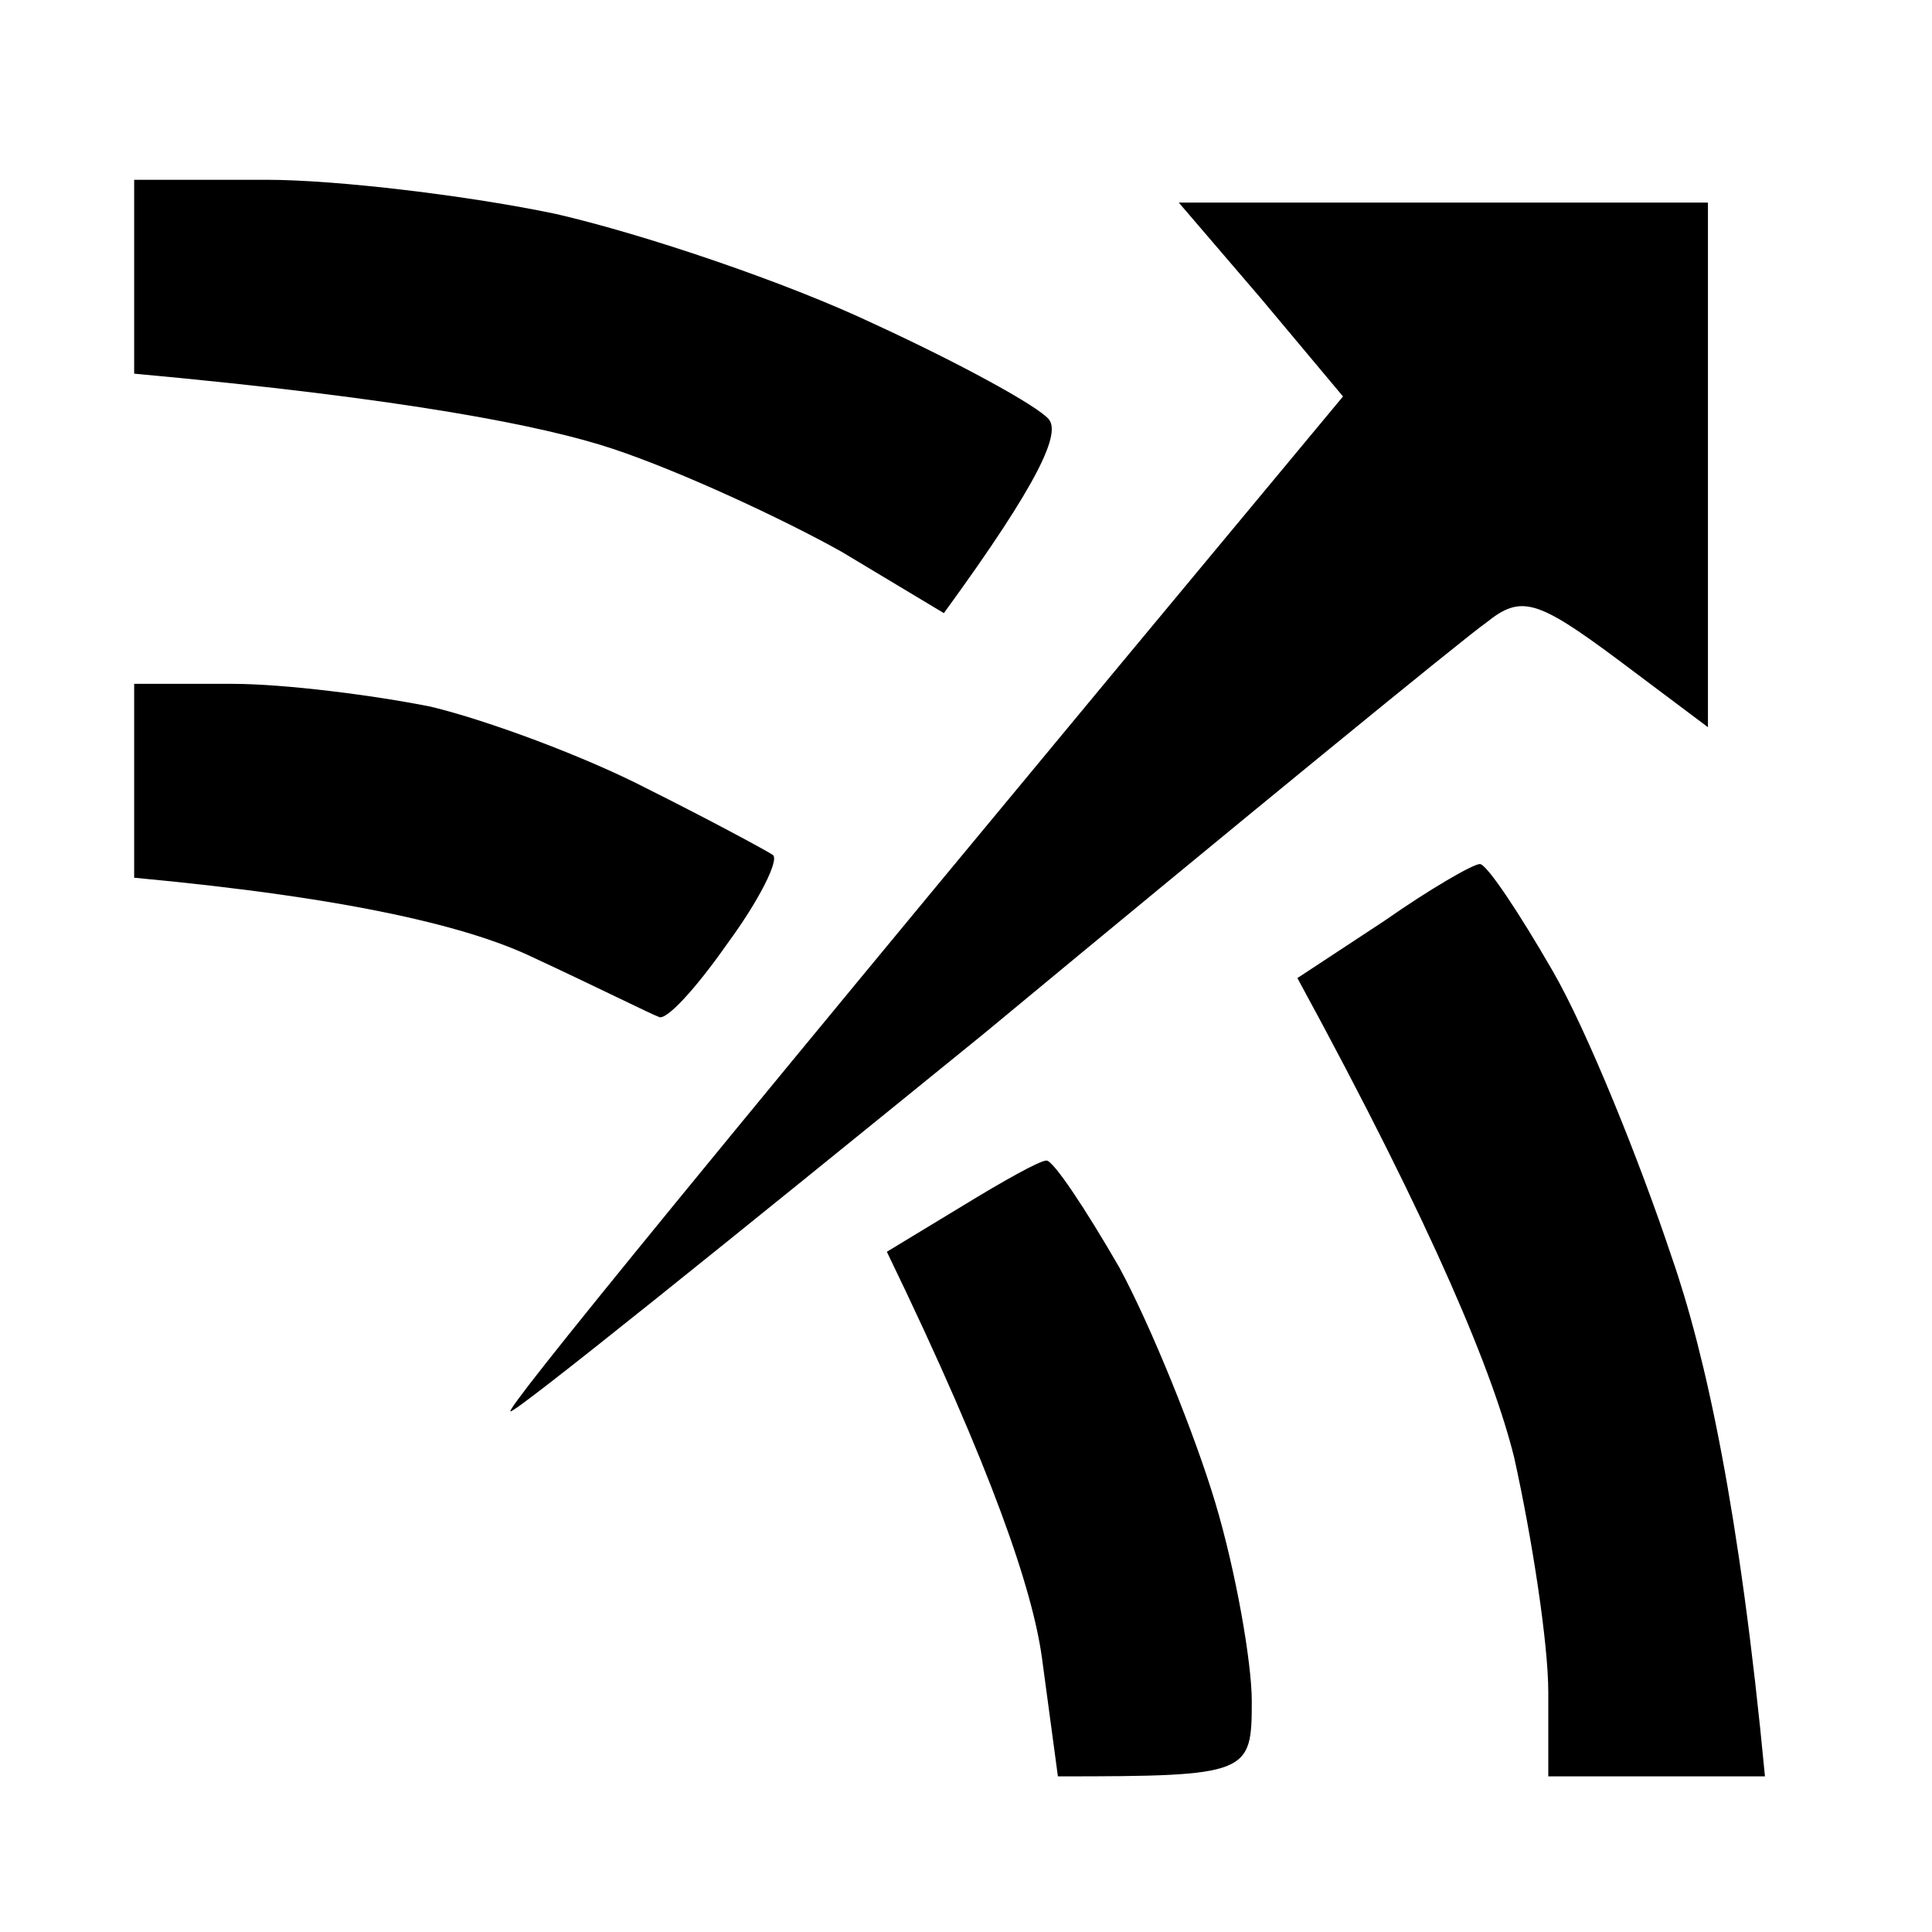
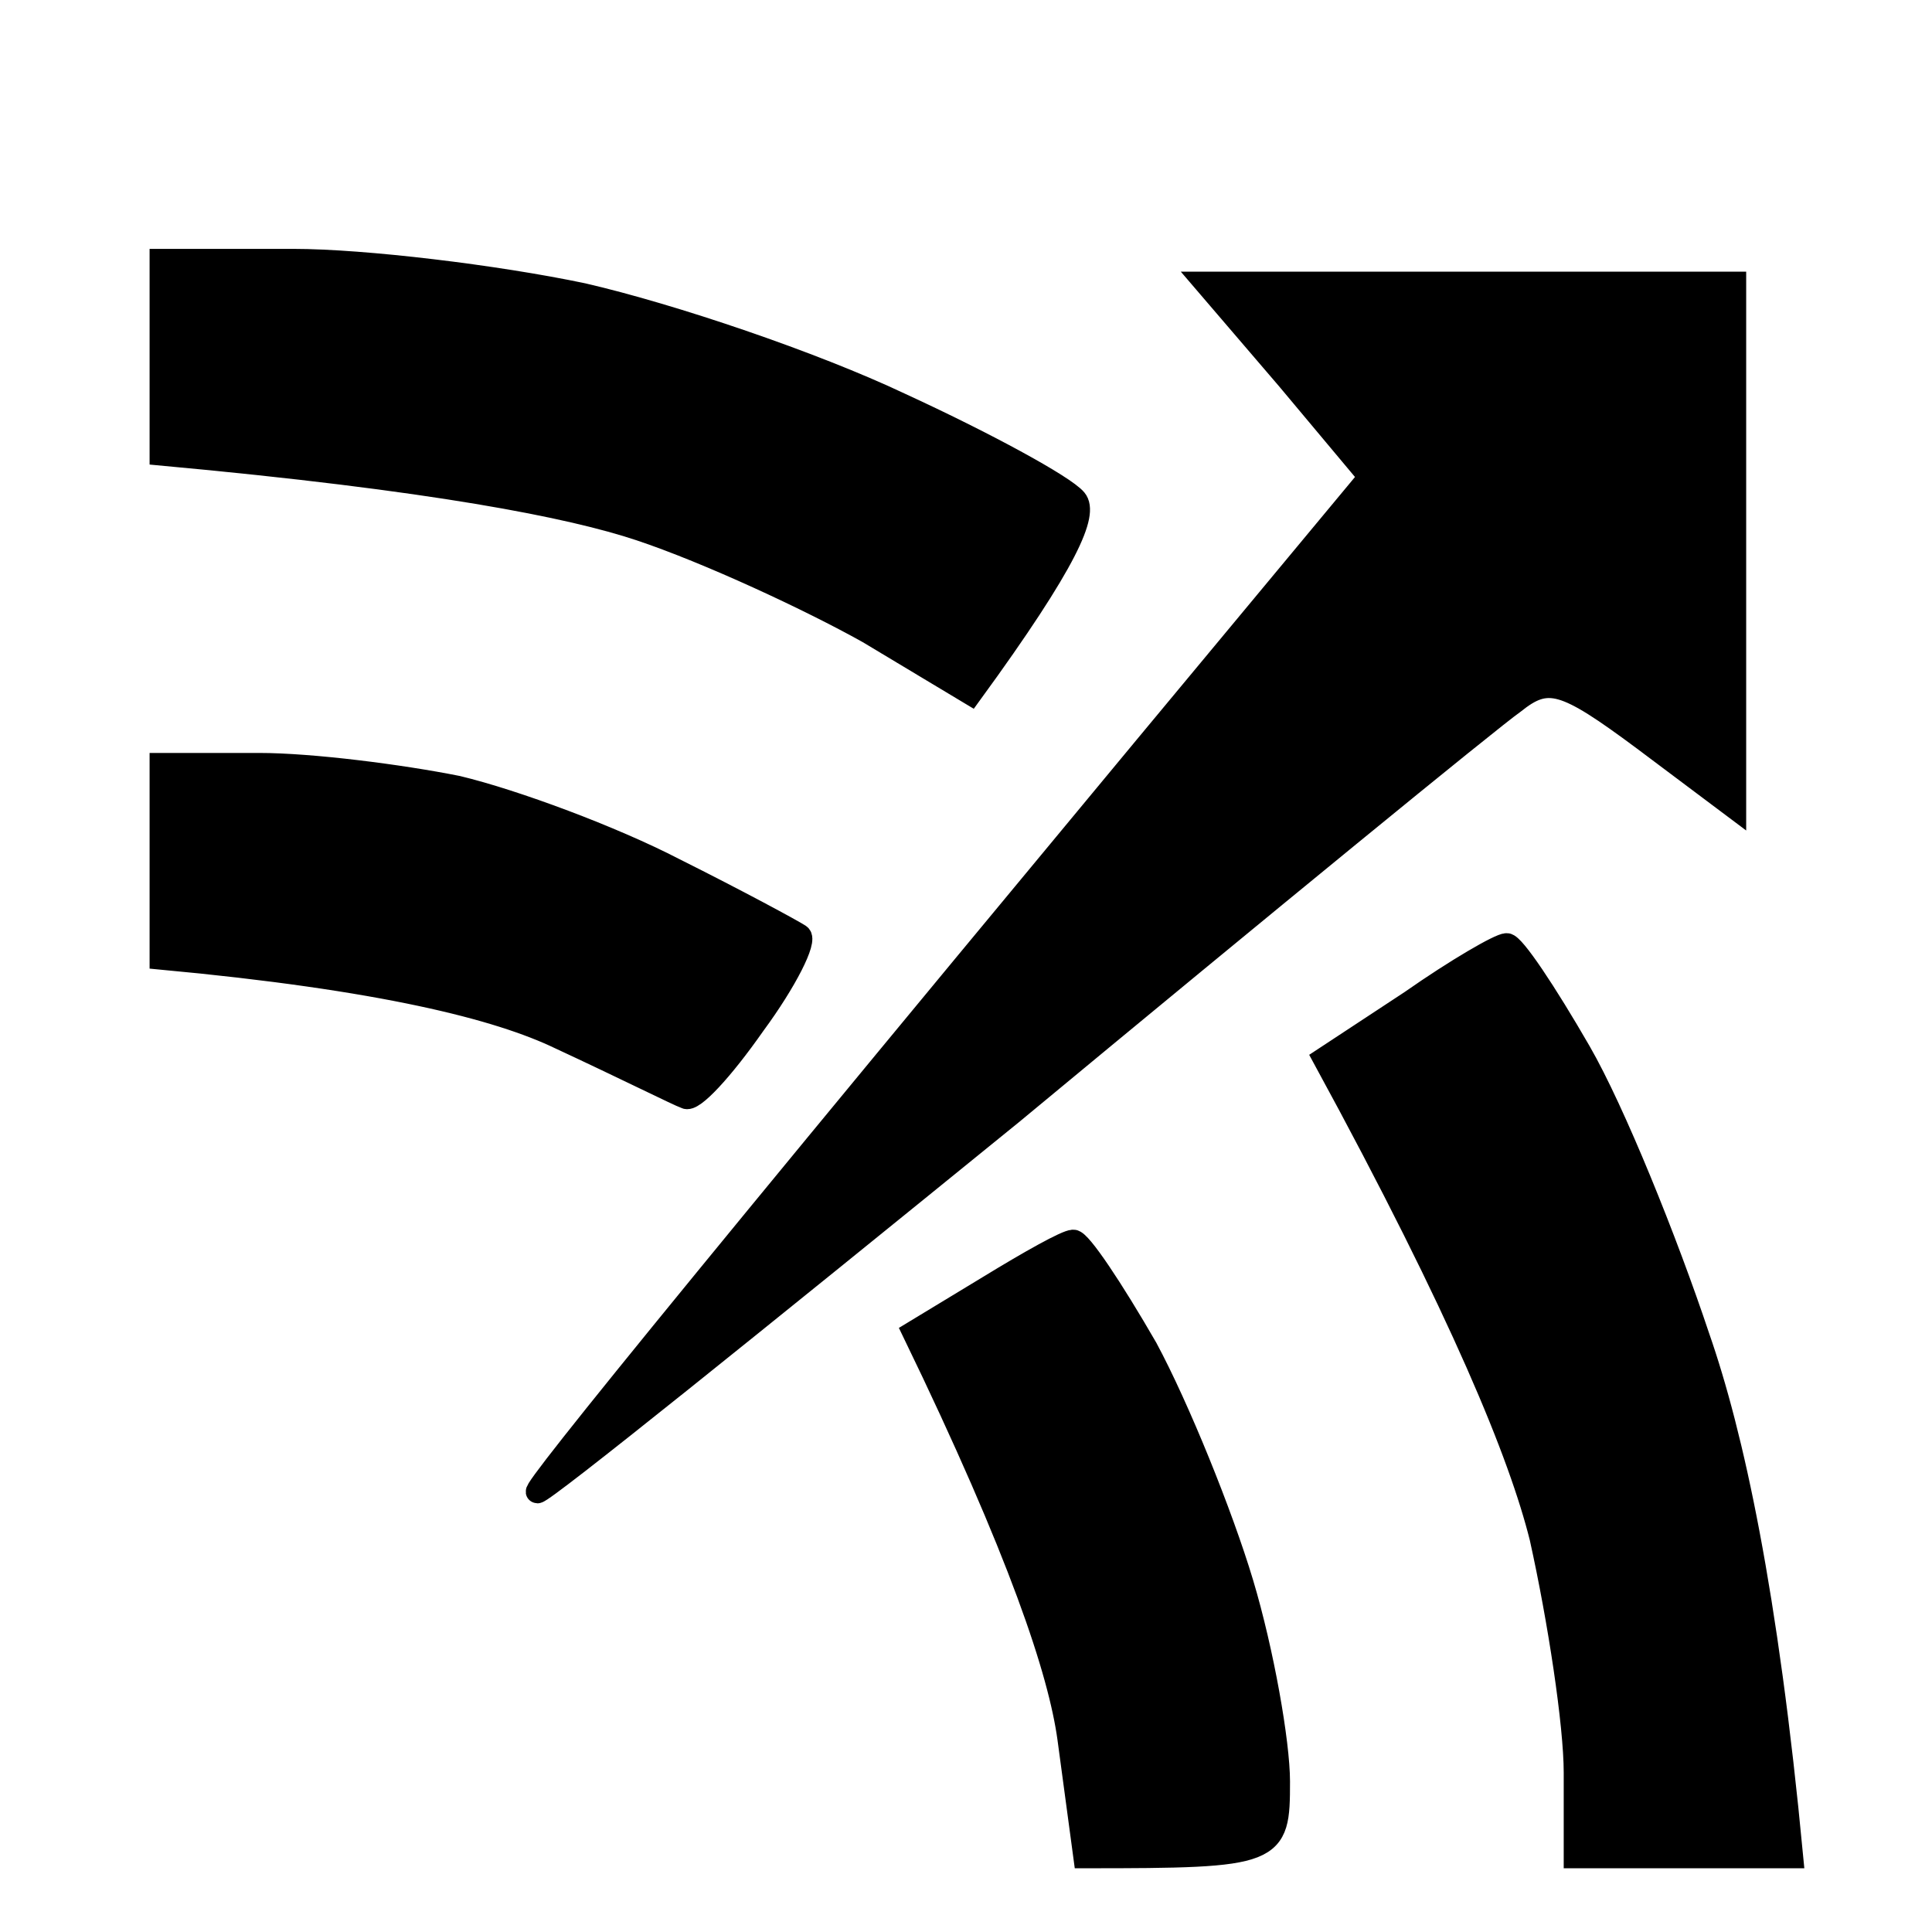
<svg xmlns="http://www.w3.org/2000/svg" version="1.2" viewBox="0 0 72 72" width="72" height="72">
-   <path id="Path 0" fill="currentColor" class="opacity-100" transform="translate(5, 5) scale(0.85 0.85)" d="m0 6.3v4.2c12 1.1 18 2.3 21 3.3 3 1 7.5 3.1 10 4.5l4.5 2.7c4.3-5.9 5.1-7.9 4.6-8.5-0.5-0.6-4-2.5-7.7-4.2-3.8-1.8-10-3.9-13.9-4.8-3.8-0.8-9.6-1.5-12.7-1.5h-5.8zm0 22v4.3c9.7 0.9 14.8 2.2 17.5 3.5 2.8 1.3 5.2 2.5 5.5 2.6 0.3 0.2 1.6-1.2 3-3.2 1.4-1.9 2.3-3.7 2-3.9-0.3-0.2-2.7-1.5-5.5-2.9-2.7-1.4-7-3-9.5-3.6-2.5-0.5-6.4-1-8.7-1h-4.3zm54.8 6.2l-3.8 2.5c6.1 11.2 8.6 17.4 9.5 21 0.8 3.6 1.5 8.2 1.5 10.3v3.7h9.5c-1.1-11.6-2.6-18.5-4.1-22.8-1.4-4.2-3.7-9.9-5.2-12.5-1.5-2.6-2.9-4.7-3.2-4.7-0.3 0-2.2 1.1-4.2 2.5zm-18.5 12.5l-3.3 2c4.7 9.7 6.4 14.9 6.8 17.8l0.7 5.2c8.4 0 8.5-0.1 8.5-3.3 0-1.7-0.7-5.7-1.6-8.7-0.9-3-2.8-7.7-4.2-10.3-1.5-2.6-2.9-4.7-3.2-4.7-0.3 0-1.9 0.9-3.7 2zm13.1-39.8l3.6 4.3c-28.7 34.5-36.8 44.5-36.5 44.5 0.3 0 9.6-7.5 20.8-16.6 11.1-9.2 21-17.3 22-18 1.5-1.2 2.2-1 5.7 1.6l4 3v-23h-23.2z" />
+   <path id="Path 0" fill="currentColor" class="opacity-100" stroke="currentColor" transform="translate(6, 8) scale(0.85 0.85)" d="m0 6.3v4.2c12 1.1 18 2.3 21 3.3 3 1 7.5 3.1 10 4.5l4.5 2.7c4.3-5.9 5.1-7.9 4.6-8.5-0.5-0.6-4-2.5-7.7-4.2-3.8-1.8-10-3.9-13.9-4.8-3.8-0.8-9.6-1.5-12.7-1.5h-5.8zm0 22v4.3c9.7 0.9 14.8 2.2 17.5 3.5 2.8 1.3 5.2 2.5 5.5 2.6 0.3 0.2 1.6-1.2 3-3.2 1.4-1.9 2.3-3.7 2-3.9-0.3-0.2-2.7-1.5-5.5-2.9-2.7-1.4-7-3-9.5-3.6-2.5-0.5-6.4-1-8.7-1h-4.3zm54.8 6.2l-3.8 2.5c6.1 11.2 8.6 17.4 9.5 21 0.8 3.6 1.5 8.2 1.5 10.3v3.7h9.5c-1.1-11.6-2.6-18.5-4.1-22.8-1.4-4.2-3.7-9.9-5.2-12.5-1.5-2.6-2.9-4.7-3.2-4.7-0.3 0-2.2 1.1-4.2 2.5zm-18.5 12.5l-3.3 2c4.7 9.7 6.4 14.9 6.8 17.8l0.7 5.2c8.4 0 8.5-0.1 8.5-3.3 0-1.7-0.7-5.7-1.6-8.7-0.9-3-2.8-7.7-4.2-10.3-1.5-2.6-2.9-4.7-3.2-4.7-0.3 0-1.9 0.9-3.7 2zm13.1-39.8l3.6 4.3c-28.7 34.5-36.8 44.5-36.5 44.5 0.3 0 9.6-7.5 20.8-16.6 11.1-9.2 21-17.3 22-18 1.5-1.2 2.2-1 5.7 1.6l4 3v-23h-23.2z" />
</svg>
